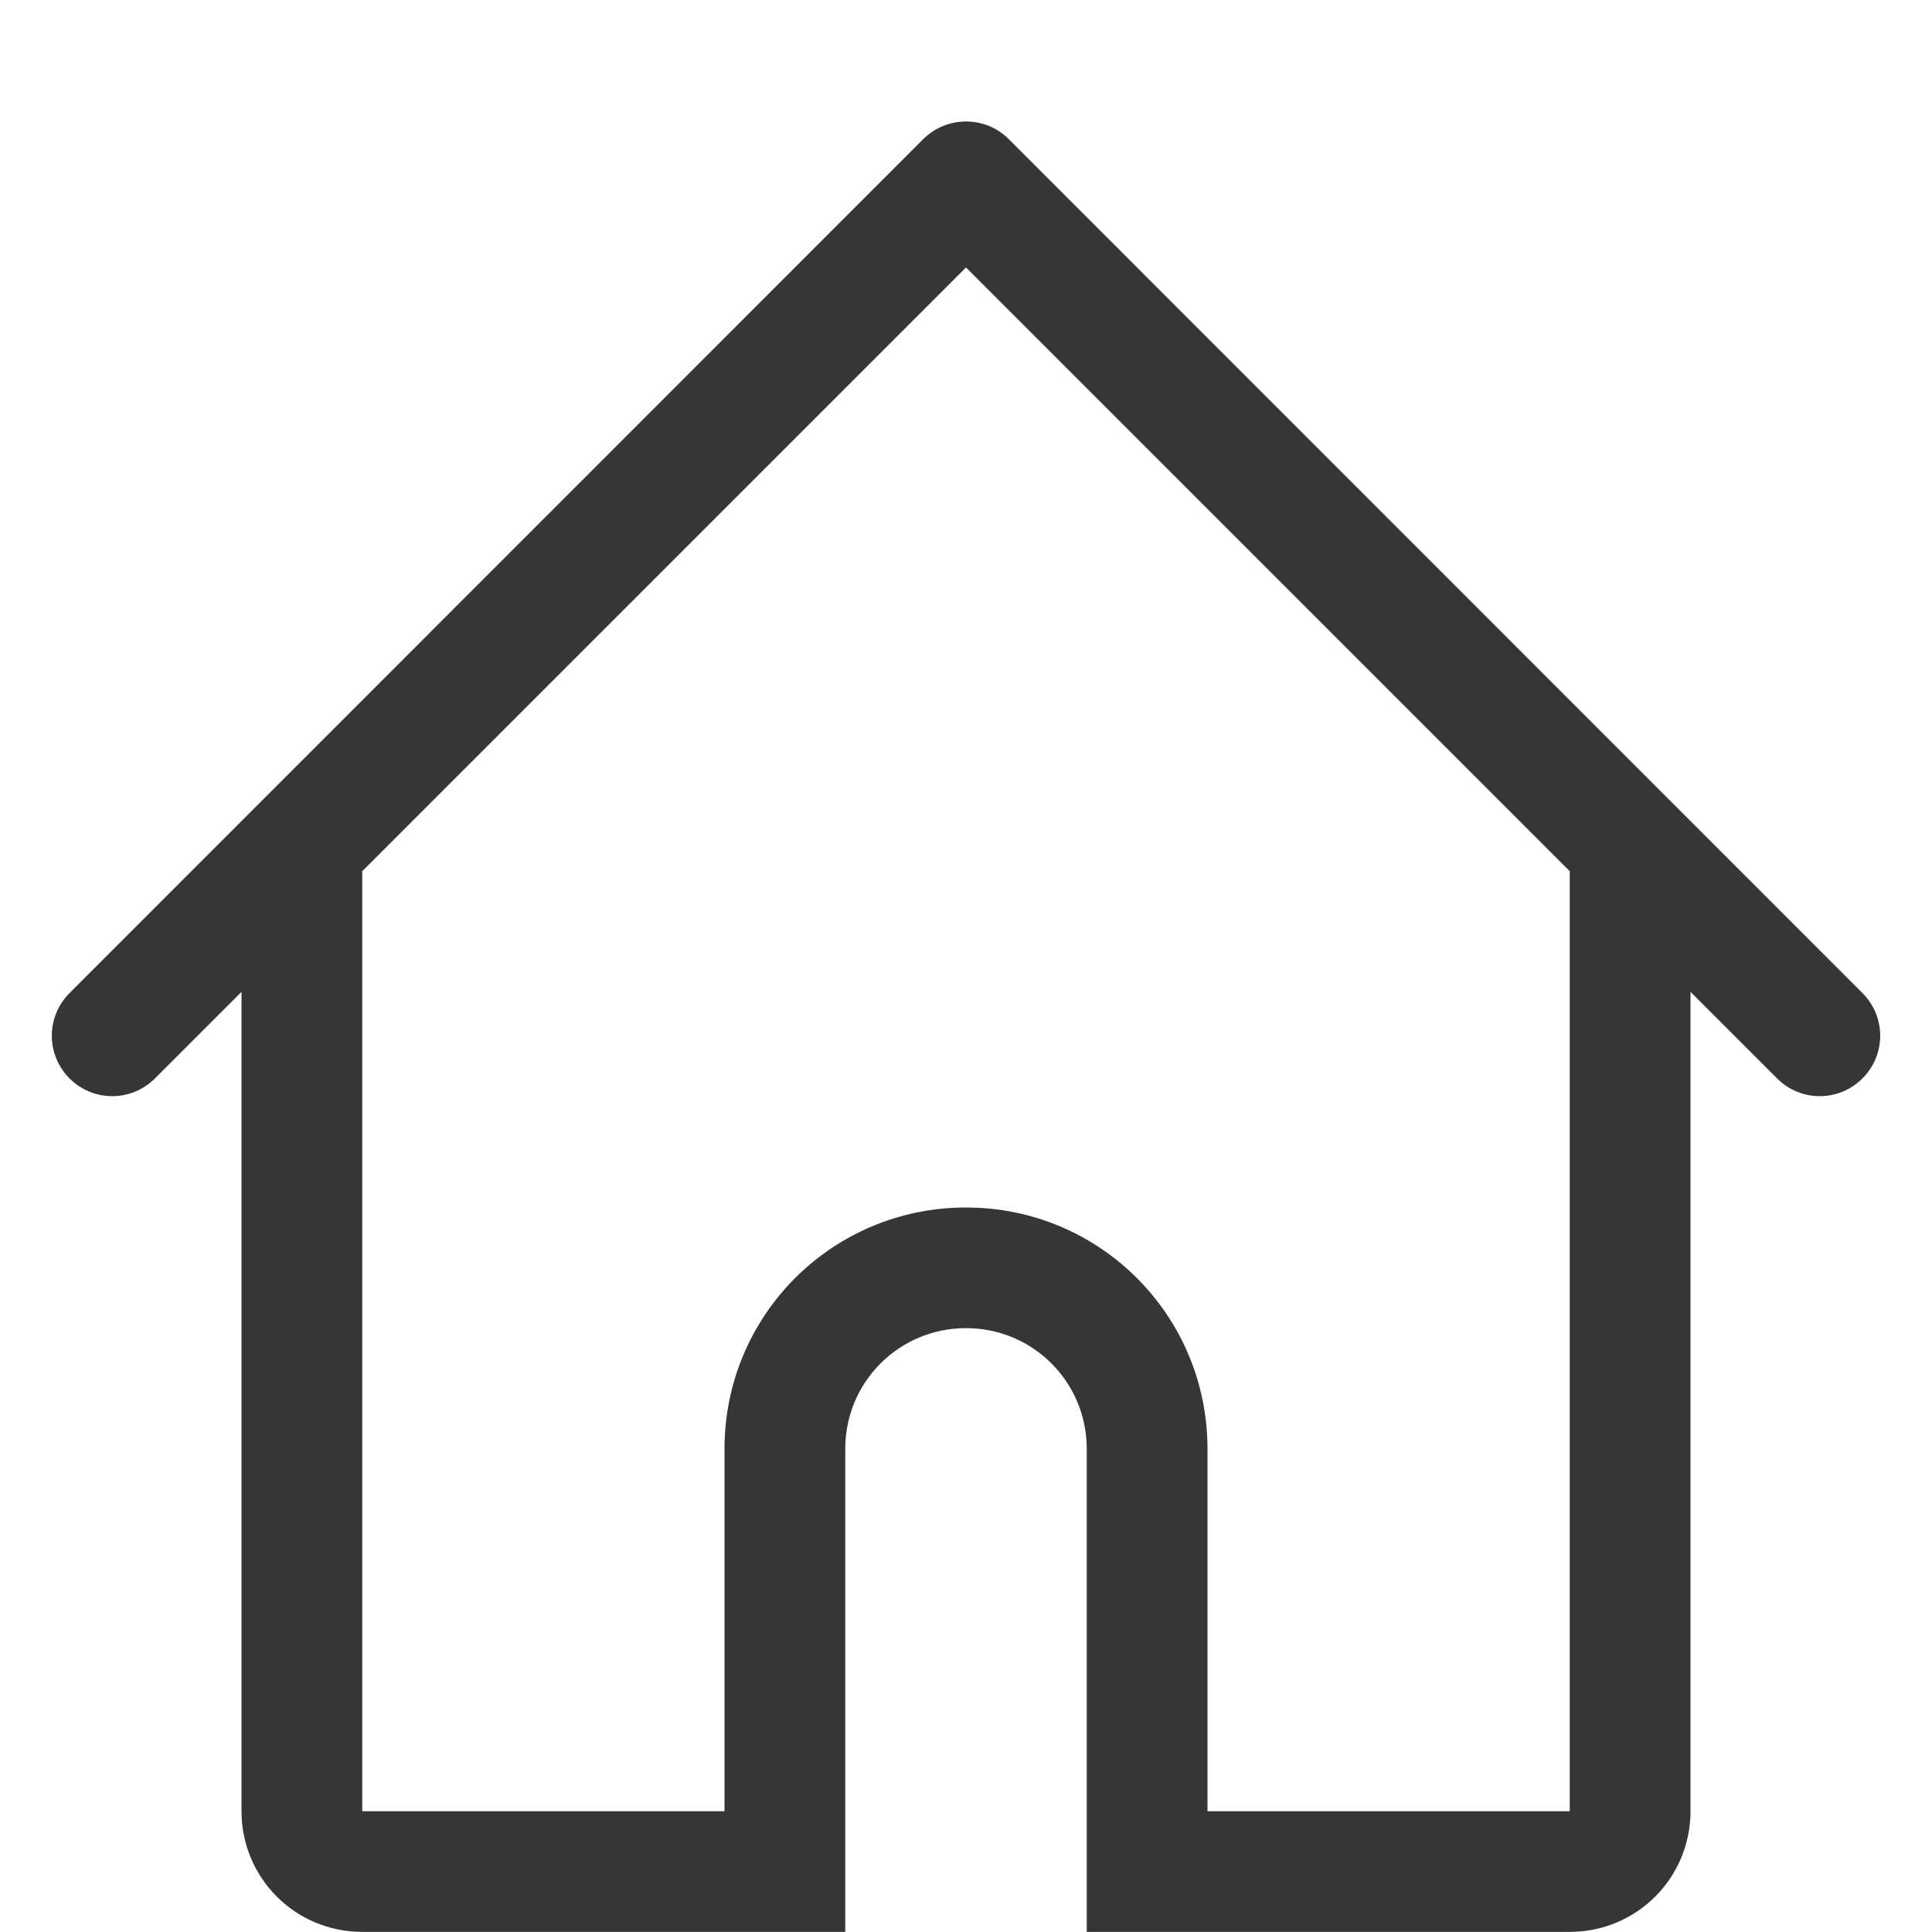
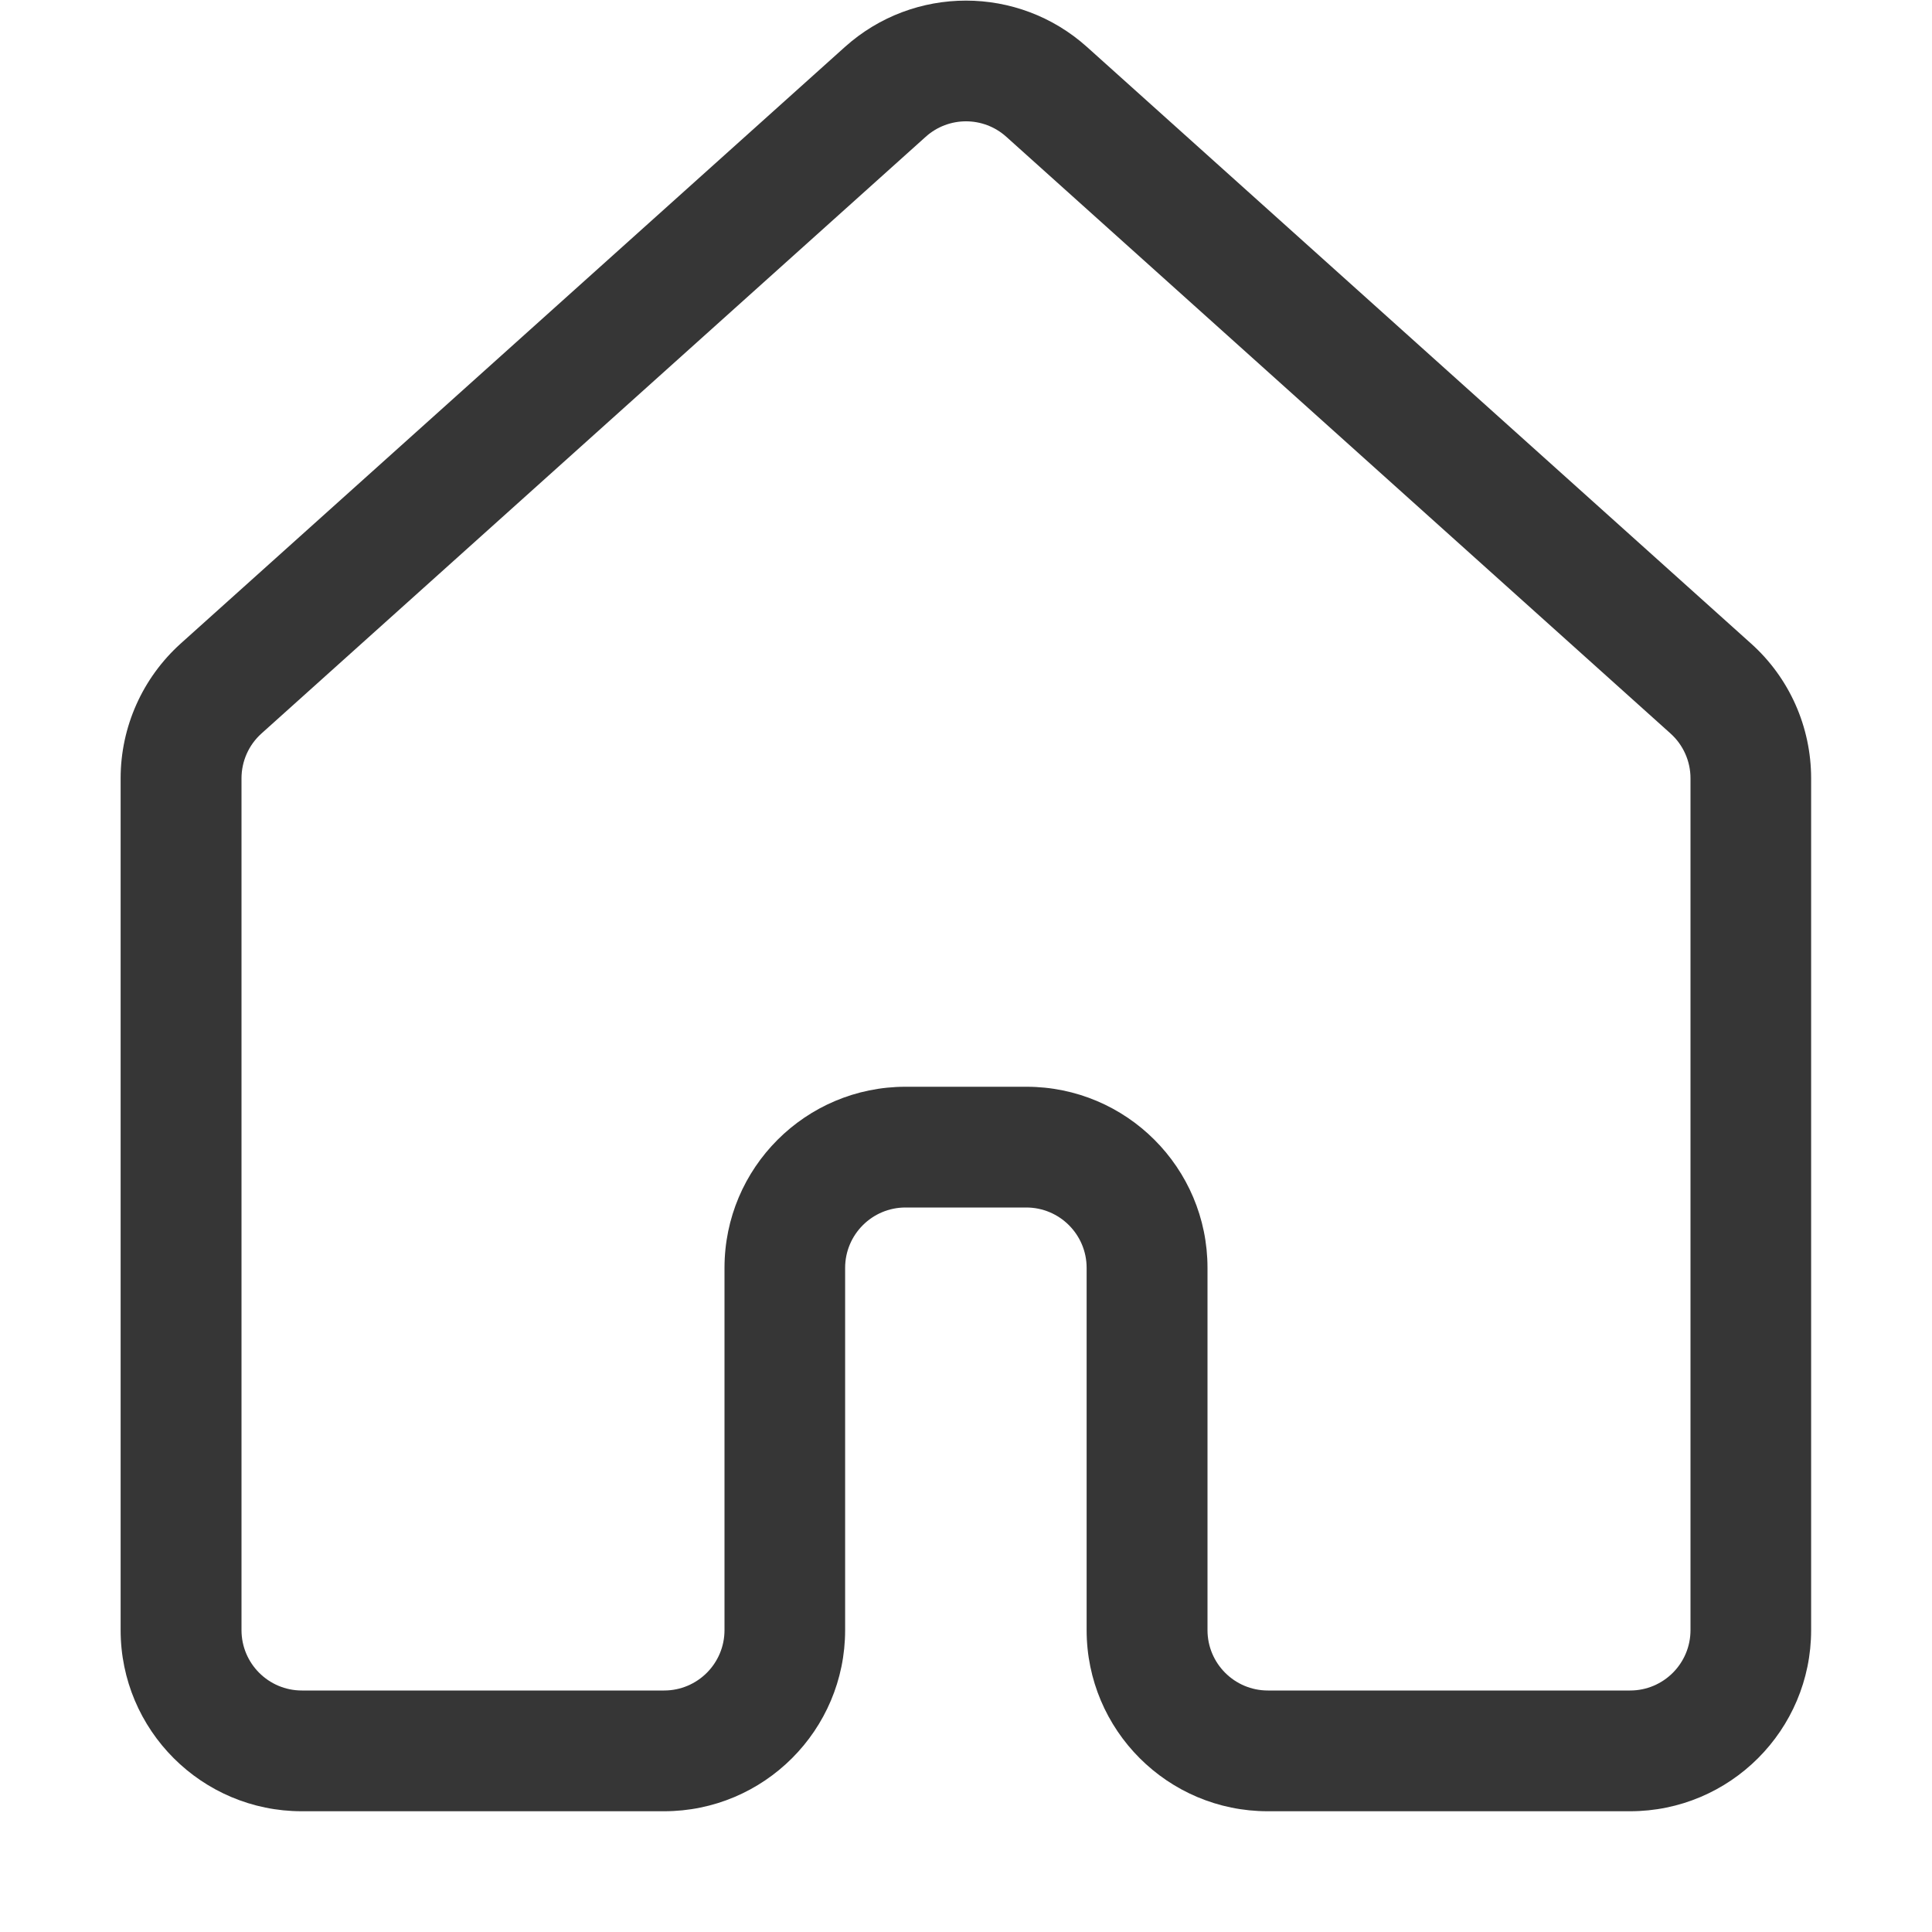
<svg xmlns="http://www.w3.org/2000/svg" width="16" height="16" version="1.1">
  <defs>
    <style id="current-color-scheme" type="text/css">.ColorScheme-Text { color:#363636; }</style>
  </defs>
-   <path d="m8 1.006c-0.128 0-0.256 0.049-0.354 0.146l-7.07 7.072c-0.196 0.196-0.196 0.511 0 0.707s0.511 0.196 0.707 0l0.717-0.717v6.785c0 0.554 0.446 1 1 1h4v-4c0-0.554 0.446-1 1-1s1 0.446 1 1v4h4c0.554 0 1-0.446 1-1v-6.785l0.717 0.717c0.196 0.196 0.511 0.196 0.707 0s0.196-0.511 0-0.707l-7.07-7.072c-0.098-0.098-0.226-0.146-0.354-0.146zm0 1.209 5 5v7.785h-3v-3c0-1.108-0.892-2-2-2s-2 0.892-2 2v3h-3v-7.785z" fill="#363636" />
+   <path d="m6.997 0.389c0.57-0.512 1.435-0.512 2.005 0l5.5 4.941c0.317 0.284 0.497 0.69 0.497 1.116v7.054c0 0.828-0.672 1.5-1.5 1.5h-3c-0.828 0-1.5-0.672-1.5-1.5v-3c0-0.276-0.224-0.5-0.5-0.5h-1c-0.276 0-0.5 0.224-0.5 0.5v3c0 0.828-0.672 1.5-1.5 1.5h-3c-0.828 0-1.5-0.672-1.5-1.5v-7.054c0-0.426 0.181-0.831 0.497-1.116zm1.337 0.744c-0.19-0.171-0.478-0.171-0.668 0l-5.5 4.941c-0.106 0.095-0.166 0.23-0.166 0.372v7.054c0 0.276 0.224 0.5 0.5 0.5h3c0.276 0 0.5-0.224 0.5-0.5v-3c0-0.829 0.672-1.5 1.5-1.5h1c0.828 0 1.5 0.671 1.5 1.5v3c0 0.276 0.224 0.5 0.5 0.5h3c0.276 0 0.5-0.224 0.5-0.5v-7.054c0-0.142-0.06-0.277-0.166-0.372z" fill="#363636" />
</svg>
